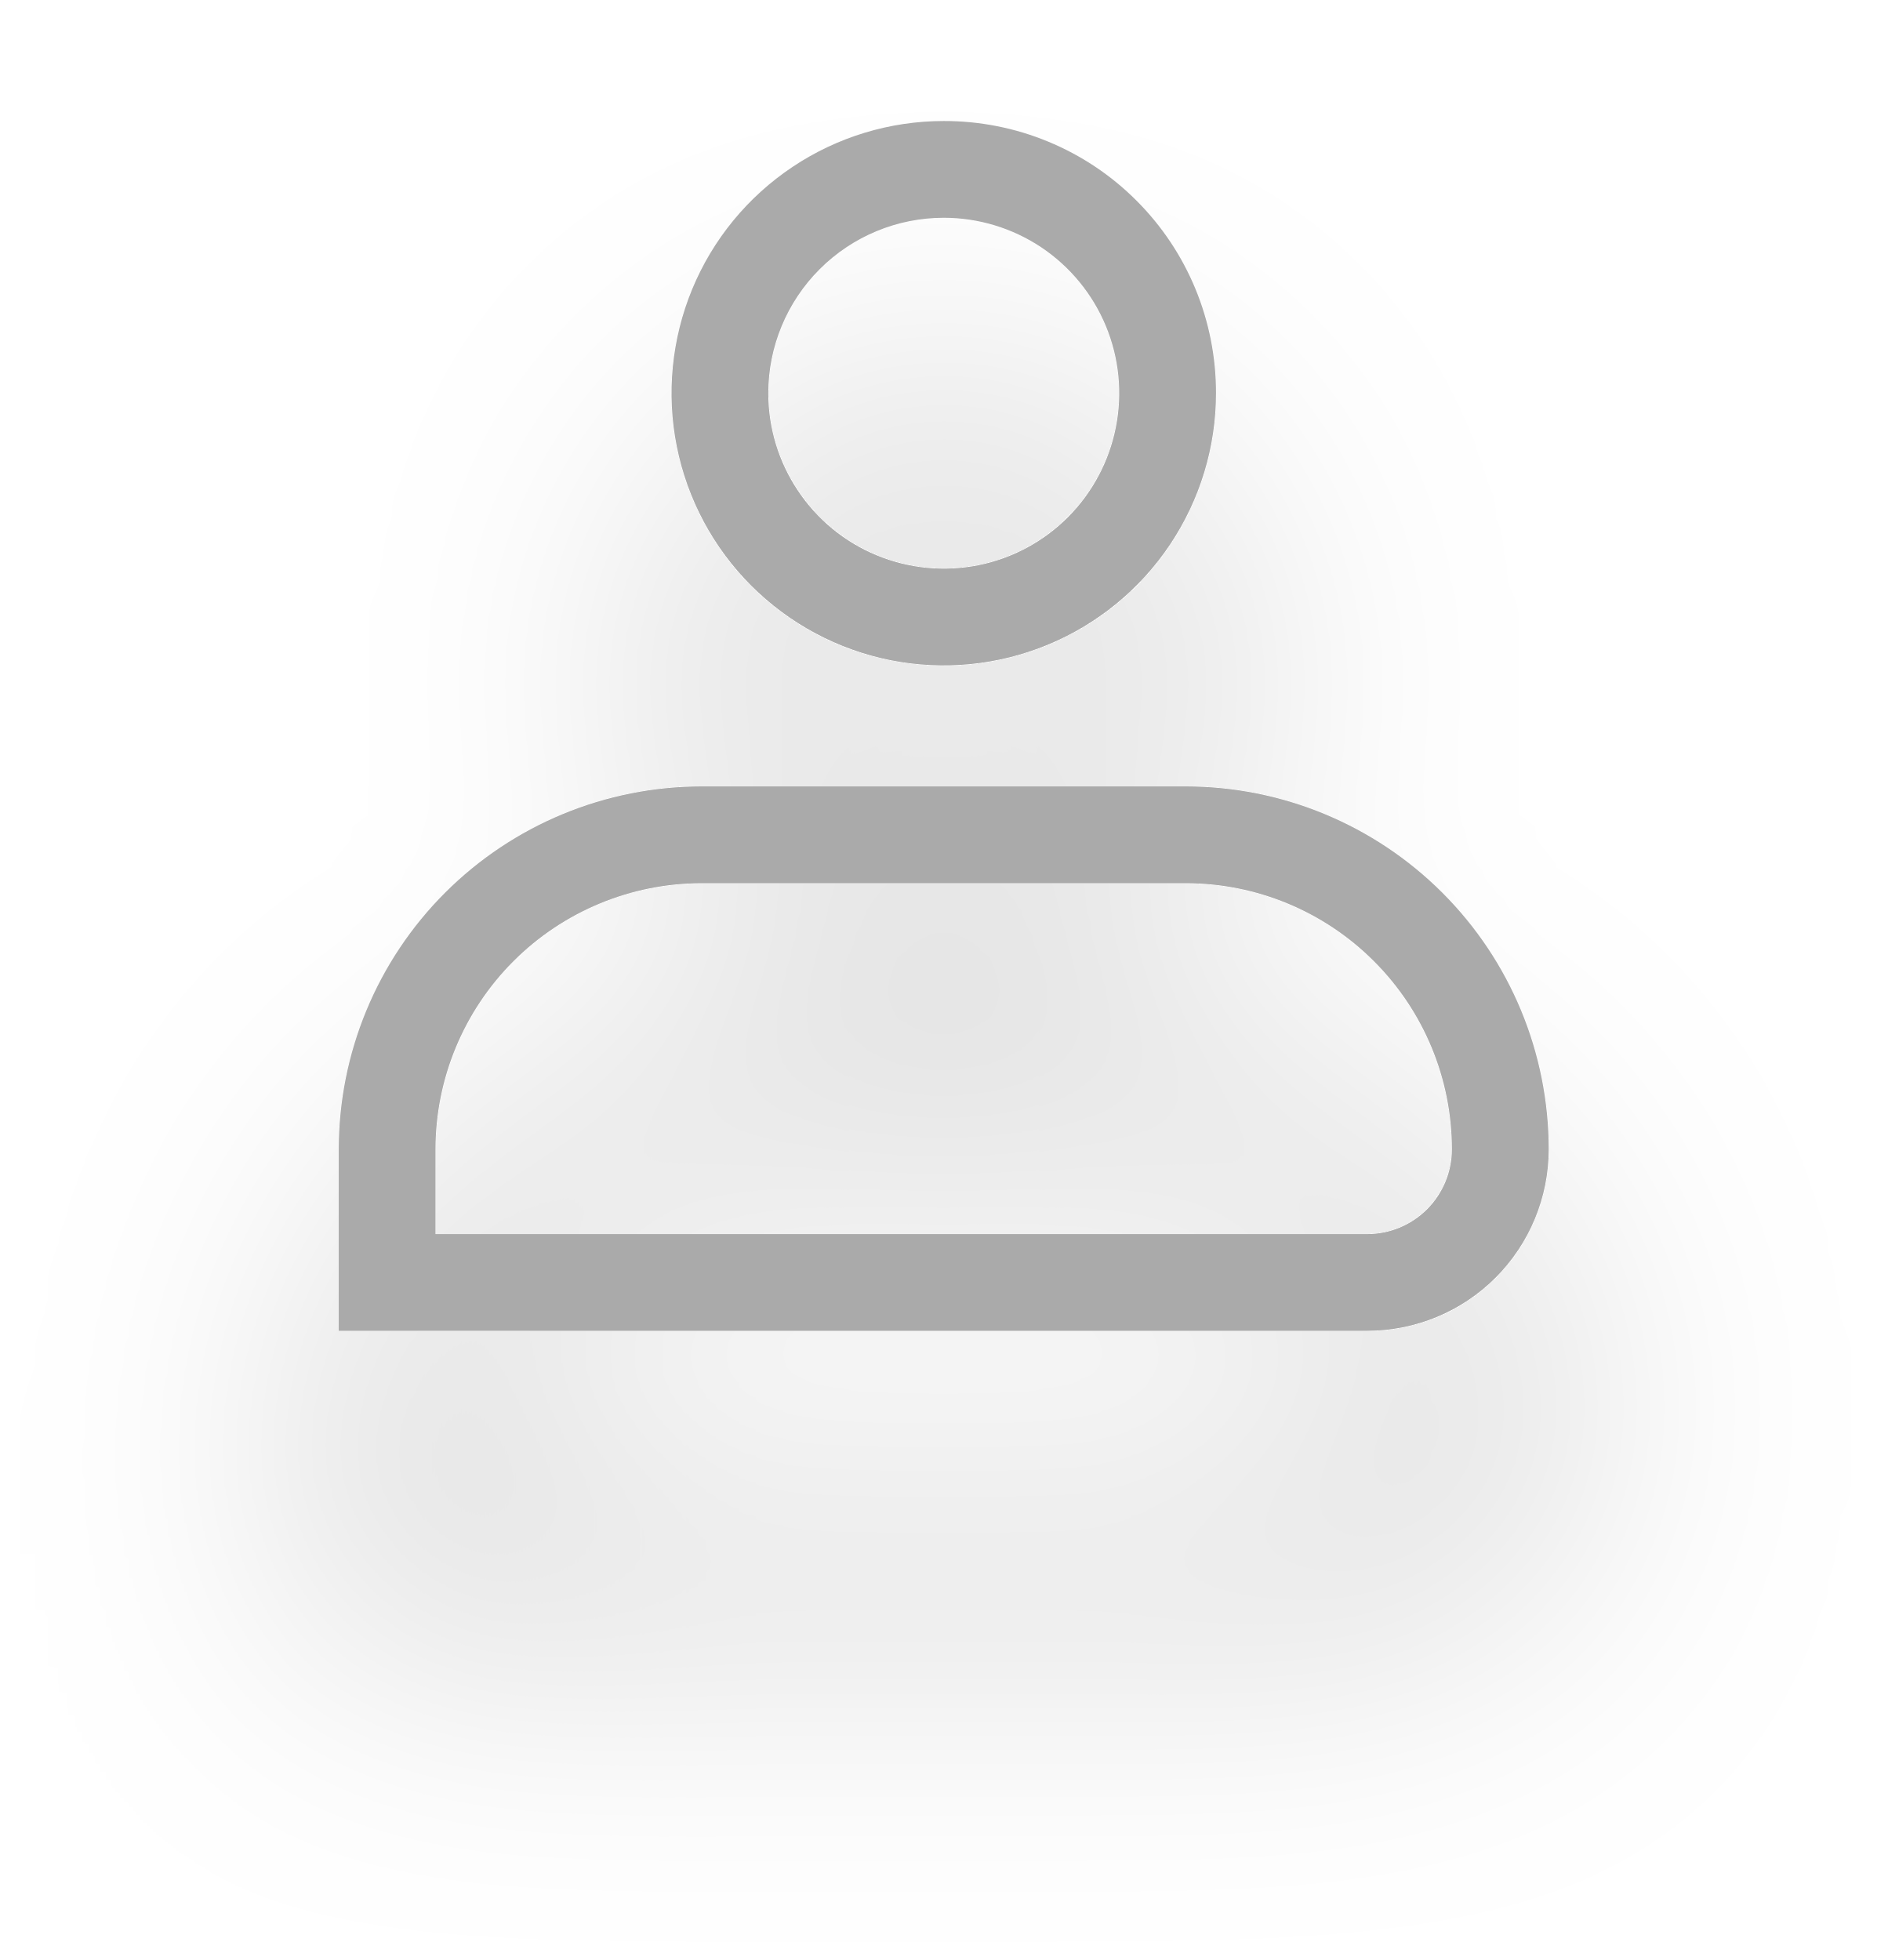
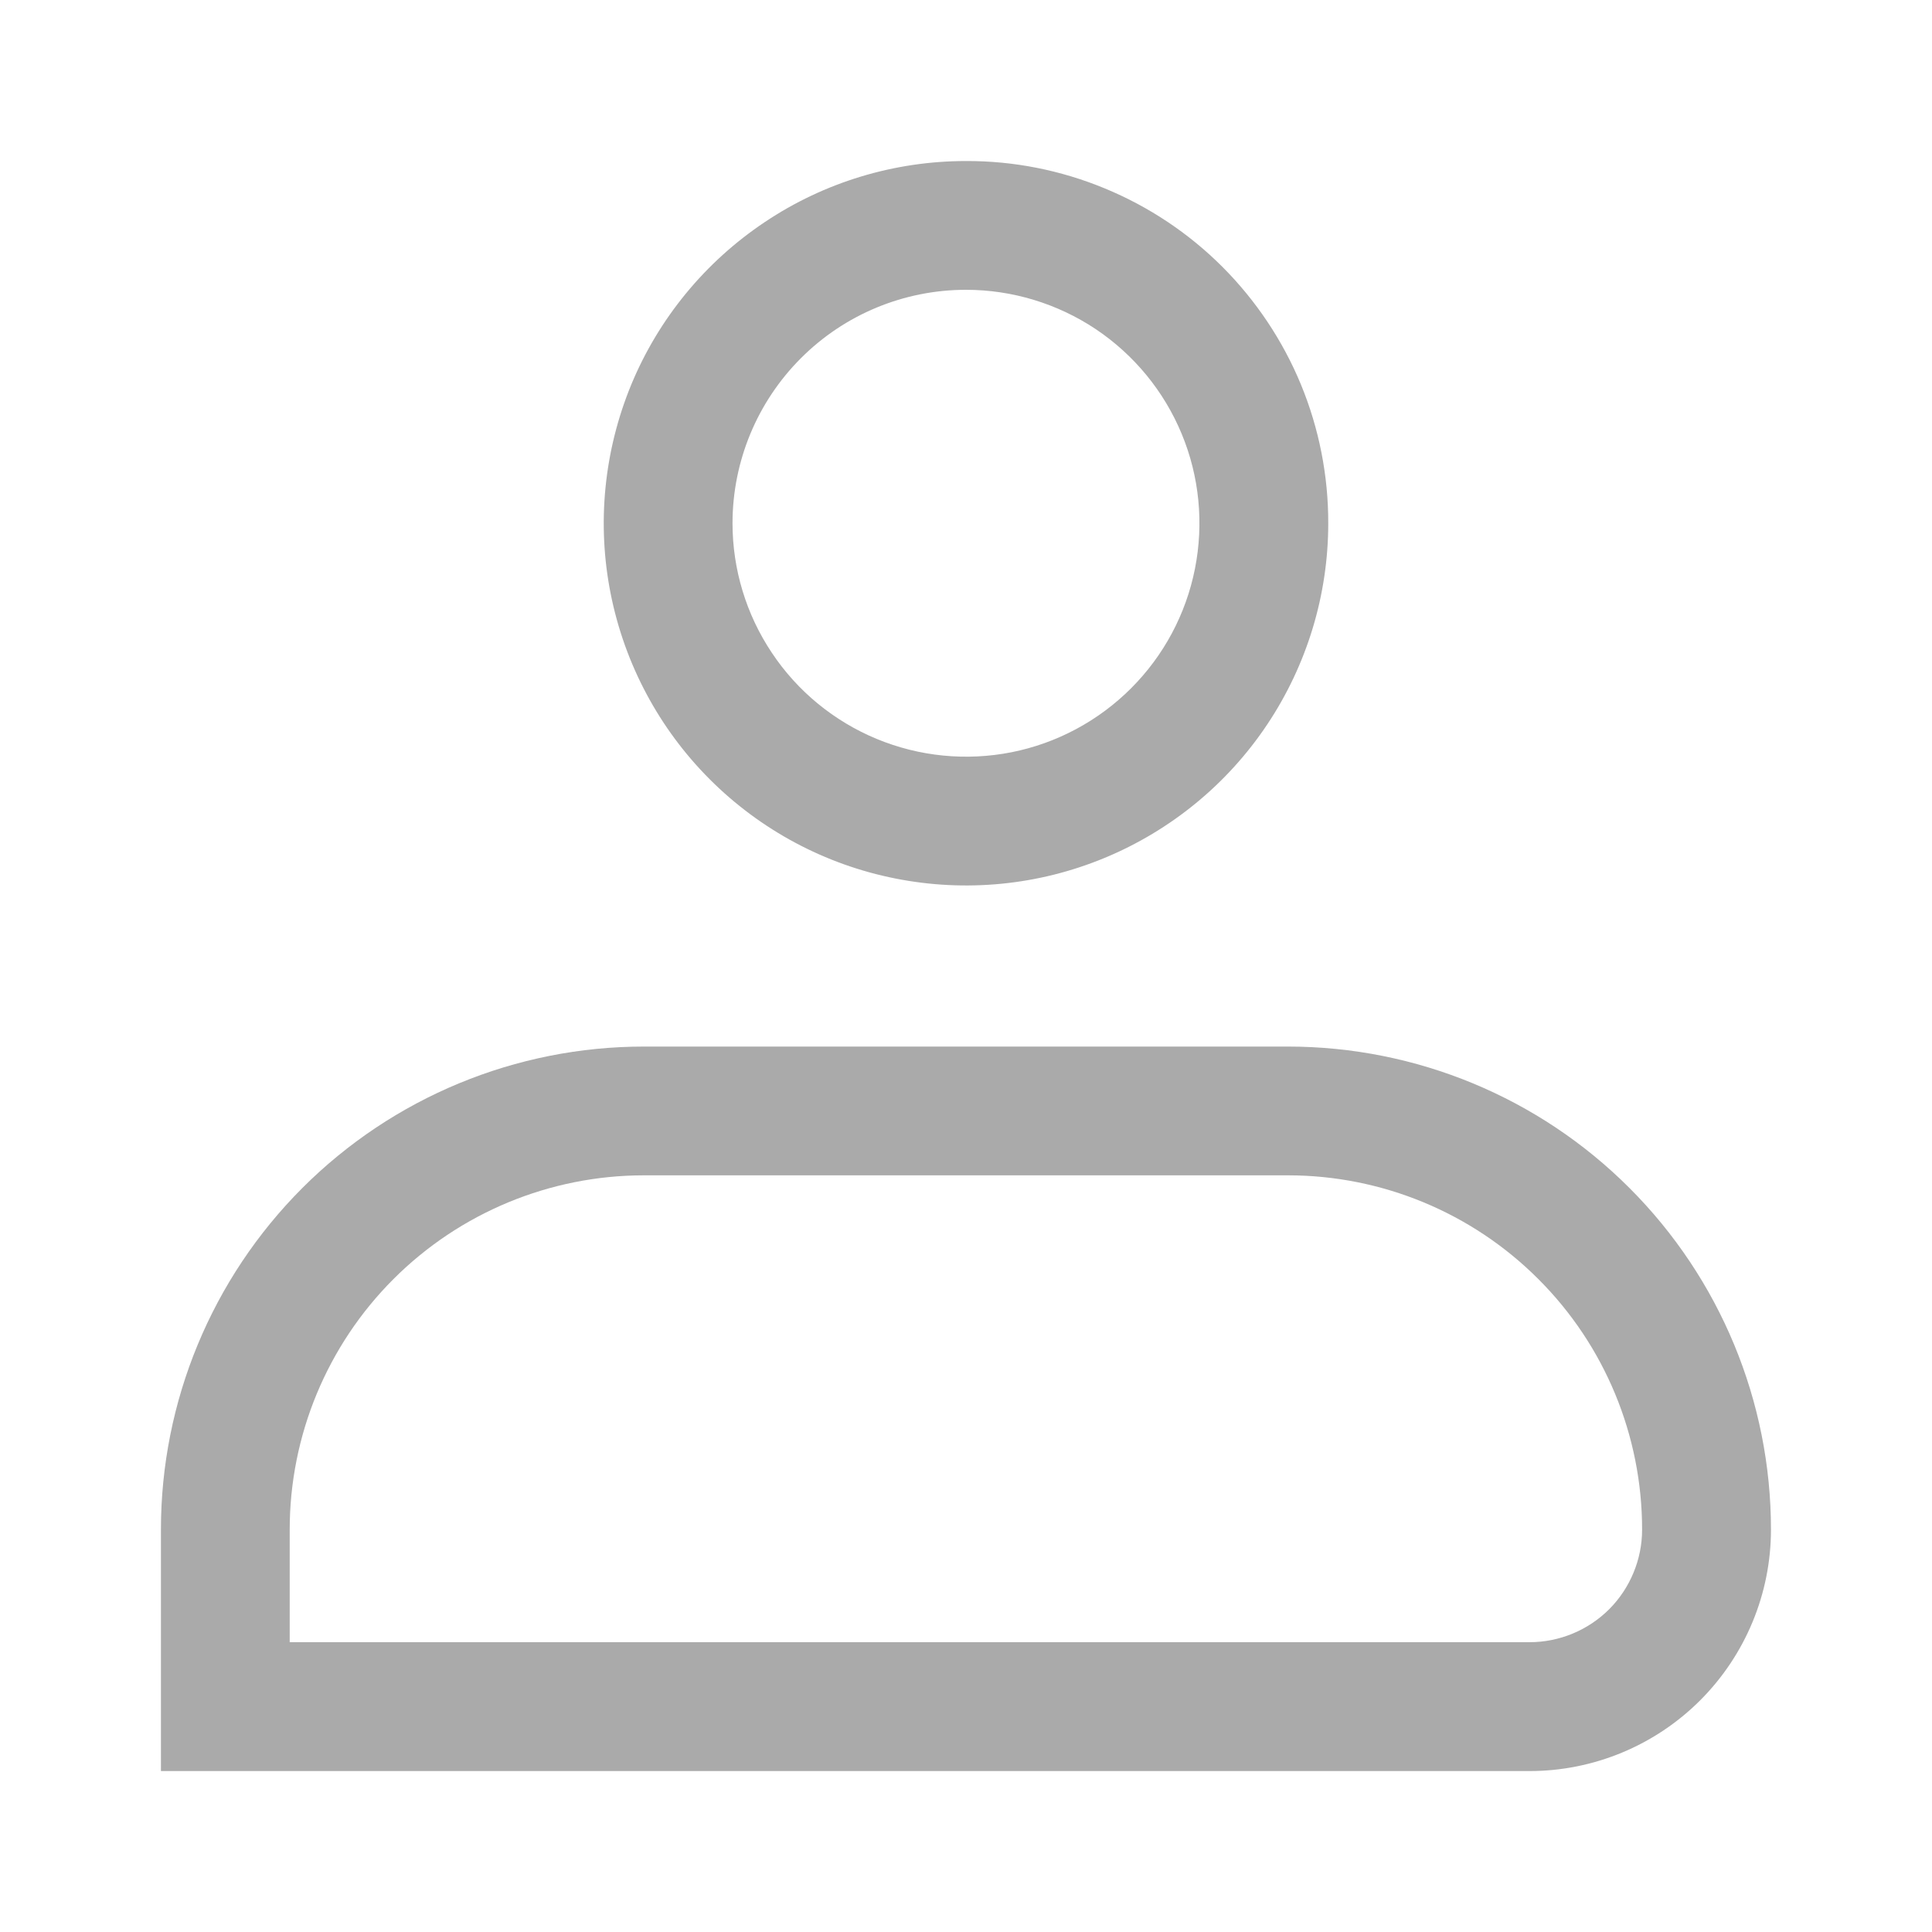
- <svg xmlns="http://www.w3.org/2000/svg" width="26" height="27" viewBox="0 0 26 27" fill="none">
-   <g filter="url(#filter0_d_2511_9868)">
-     <path d="M13 3C13.478 3 13.945 3.142 14.343 3.407C14.74 3.673 15.05 4.05 15.233 4.492C15.416 4.934 15.463 5.419 15.37 5.888C15.277 6.357 15.047 6.788 14.709 7.126C14.371 7.464 13.94 7.694 13.472 7.787C13.003 7.88 12.517 7.832 12.075 7.649C11.634 7.467 11.256 7.157 10.991 6.759C10.725 6.362 10.583 5.895 10.583 5.417C10.583 4.776 10.838 4.161 11.291 3.708C11.744 3.255 12.359 3 13 3V3ZM13 1.667C12.258 1.667 11.533 1.887 10.917 2.299C10.3 2.711 9.819 3.296 9.535 3.982C9.252 4.667 9.177 5.421 9.322 6.148C9.467 6.876 9.824 7.544 10.348 8.068C10.873 8.593 11.541 8.95 12.268 9.095C12.996 9.239 13.75 9.165 14.435 8.881C15.12 8.597 15.706 8.117 16.118 7.5C16.53 6.883 16.75 6.158 16.75 5.417C16.751 4.924 16.655 4.436 16.467 3.98C16.279 3.525 16.003 3.111 15.654 2.763C15.306 2.414 14.892 2.138 14.436 1.95C13.981 1.762 13.493 1.666 13 1.667V1.667Z" fill="#AAAAAA" />
-     <path d="M16.333 12.167C17.305 12.167 18.238 12.553 18.925 13.241C19.613 13.928 19.999 14.861 19.999 15.833C19.999 16.143 19.876 16.439 19.658 16.658C19.439 16.877 19.142 17 18.833 17H5.999V15.833C5.999 14.861 6.386 13.928 7.073 13.241C7.761 12.553 8.694 12.167 9.666 12.167H16.333ZM16.333 10.833H9.666C8.34 10.833 7.068 11.36 6.13 12.298C5.193 13.235 4.666 14.507 4.666 15.833V18.333H18.833C19.496 18.333 20.132 18.07 20.601 17.601C21.069 17.132 21.333 16.496 21.333 15.833C21.333 14.507 20.806 13.235 19.868 12.298C18.93 11.36 17.659 10.833 16.333 10.833Z" fill="#AAAAAA" />
-   </g>
-   <defs>
-     <filter id="filter0_d_2511_9868" x="-1" y="0" width="28" height="28" filterUnits="userSpaceOnUse" color-interpolation-filters="sRGB">
-       <feFlood flood-opacity="0" result="BackgroundImageFix" />
-       <feColorMatrix in="SourceAlpha" type="matrix" values="0 0 0 0 0 0 0 0 0 0 0 0 0 0 0 0 0 0 127 0" result="hardAlpha" />
-       <feOffset dy="4" />
-       <feGaussianBlur stdDeviation="2" />
-       <feComposite in2="hardAlpha" operator="out" />
-       <feColorMatrix type="matrix" values="0 0 0 0 0 0 0 0 0 0 0 0 0 0 0 0 0 0 0.25 0" />
-       <feBlend mode="normal" in2="BackgroundImageFix" result="effect1_dropShadow_2511_9868" />
-       <feBlend mode="normal" in="SourceGraphic" in2="effect1_dropShadow_2511_9868" result="shape" />
-     </filter>
-   </defs>
+ <svg xmlns="http://www.w3.org/2000/svg" width="20" height="20" viewBox="0 0 20 20" fill="none">
+   <path d="M10 3C10.478 3 10.945 3.142 11.343 3.407C11.74 3.673 12.05 4.05 12.233 4.492C12.416 4.933 12.463 5.419 12.37 5.888C12.277 6.357 12.047 6.787 11.709 7.125C11.371 7.463 10.94 7.694 10.472 7.787C10.003 7.88 9.517 7.832 9.075 7.649C8.634 7.466 8.256 7.157 7.991 6.759C7.725 6.362 7.583 5.894 7.583 5.417C7.583 4.776 7.838 4.161 8.291 3.708C8.744 3.254 9.359 3 10 3V3ZM10 1.667C9.258 1.667 8.533 1.886 7.917 2.299C7.3 2.711 6.819 3.296 6.535 3.981C6.252 4.667 6.177 5.421 6.322 6.148C6.467 6.876 6.824 7.544 7.348 8.068C7.873 8.593 8.541 8.95 9.268 9.094C9.996 9.239 10.75 9.165 11.435 8.881C12.12 8.597 12.706 8.117 13.118 7.5C13.53 6.883 13.75 6.158 13.75 5.417C13.751 4.924 13.655 4.436 13.467 3.98C13.279 3.525 13.002 3.111 12.654 2.762C12.306 2.414 11.892 2.138 11.436 1.95C10.981 1.762 10.493 1.665 10 1.667V1.667Z" fill="#AAAAAA" />
+   <path d="M13.333 12.167C14.305 12.167 15.238 12.553 15.925 13.241C16.613 13.928 16.999 14.861 16.999 15.834C16.999 16.143 16.876 16.44 16.658 16.659C16.439 16.877 16.142 17 15.833 17H2.999V15.834C2.999 14.861 3.386 13.928 4.073 13.241C4.761 12.553 5.694 12.167 6.666 12.167H13.333ZM13.333 10.834H6.666C5.34 10.834 4.068 11.36 3.13 12.298C2.193 13.236 1.666 14.507 1.666 15.834V18.334H15.833C16.496 18.334 17.132 18.07 17.601 17.601C18.069 17.132 18.333 16.497 18.333 15.834C18.333 14.507 17.806 13.236 16.868 12.298C15.931 11.36 14.659 10.834 13.333 10.834Z" fill="#AAAAAA" />
</svg>
